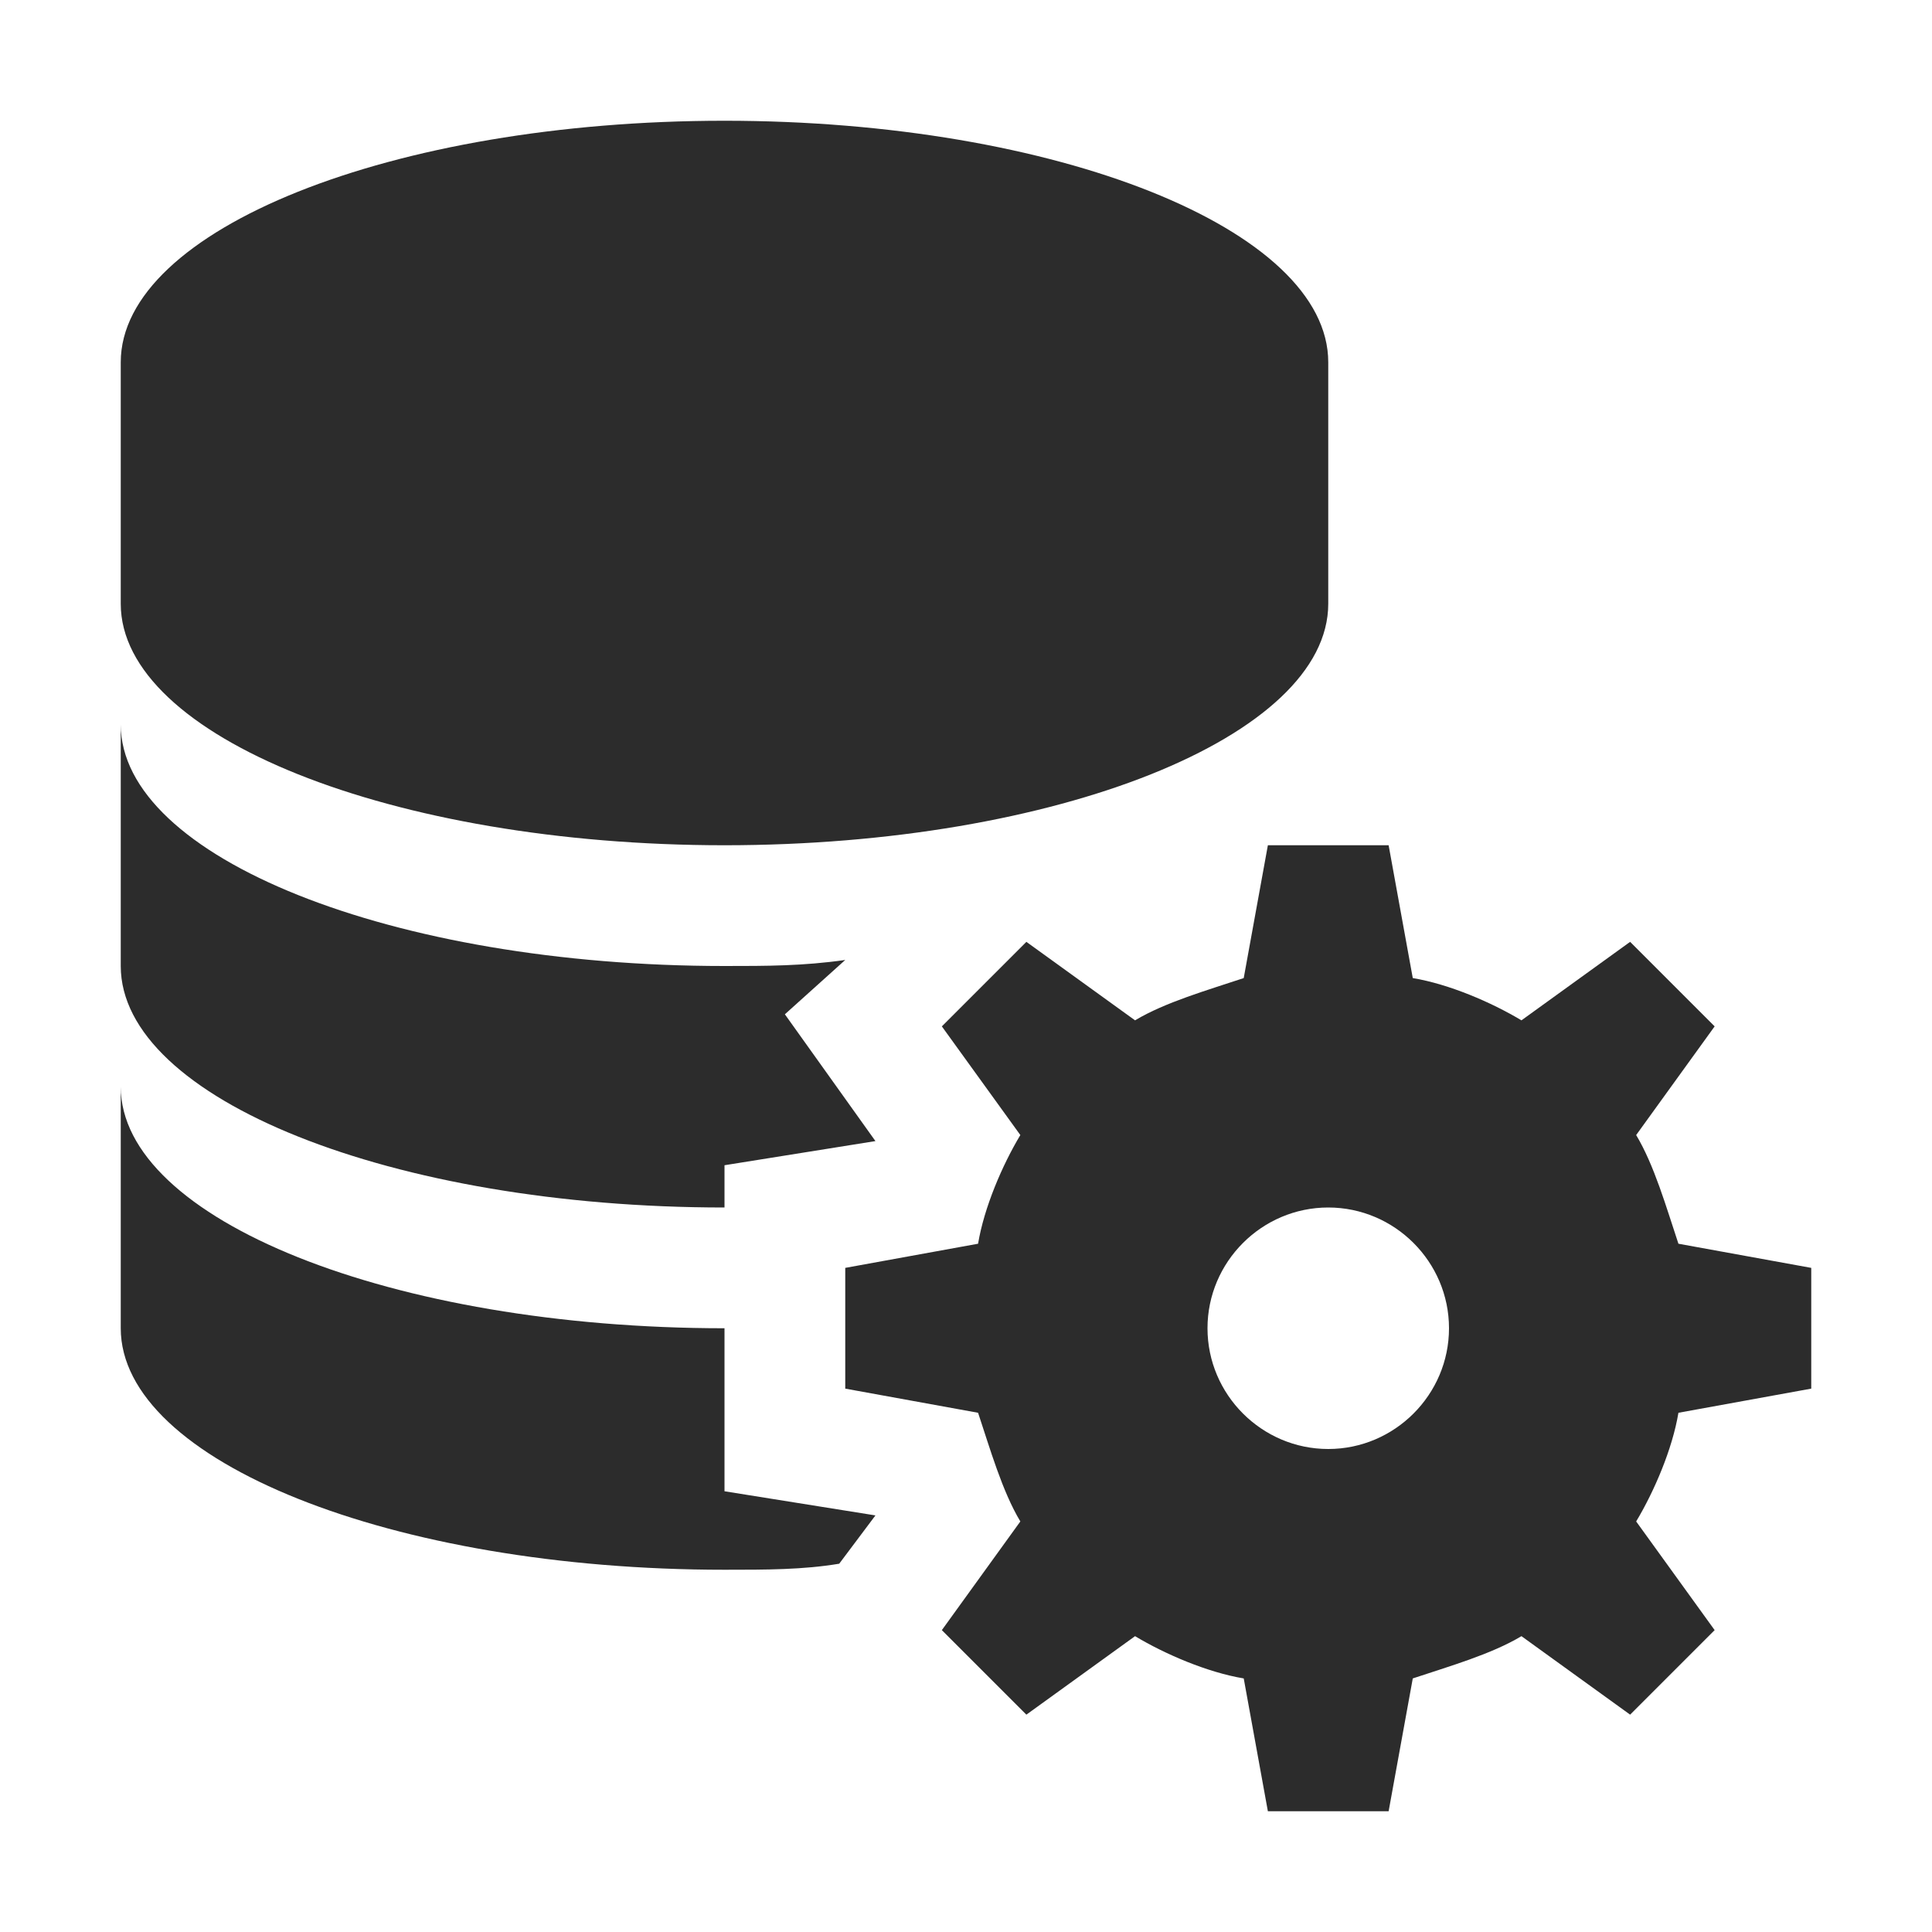
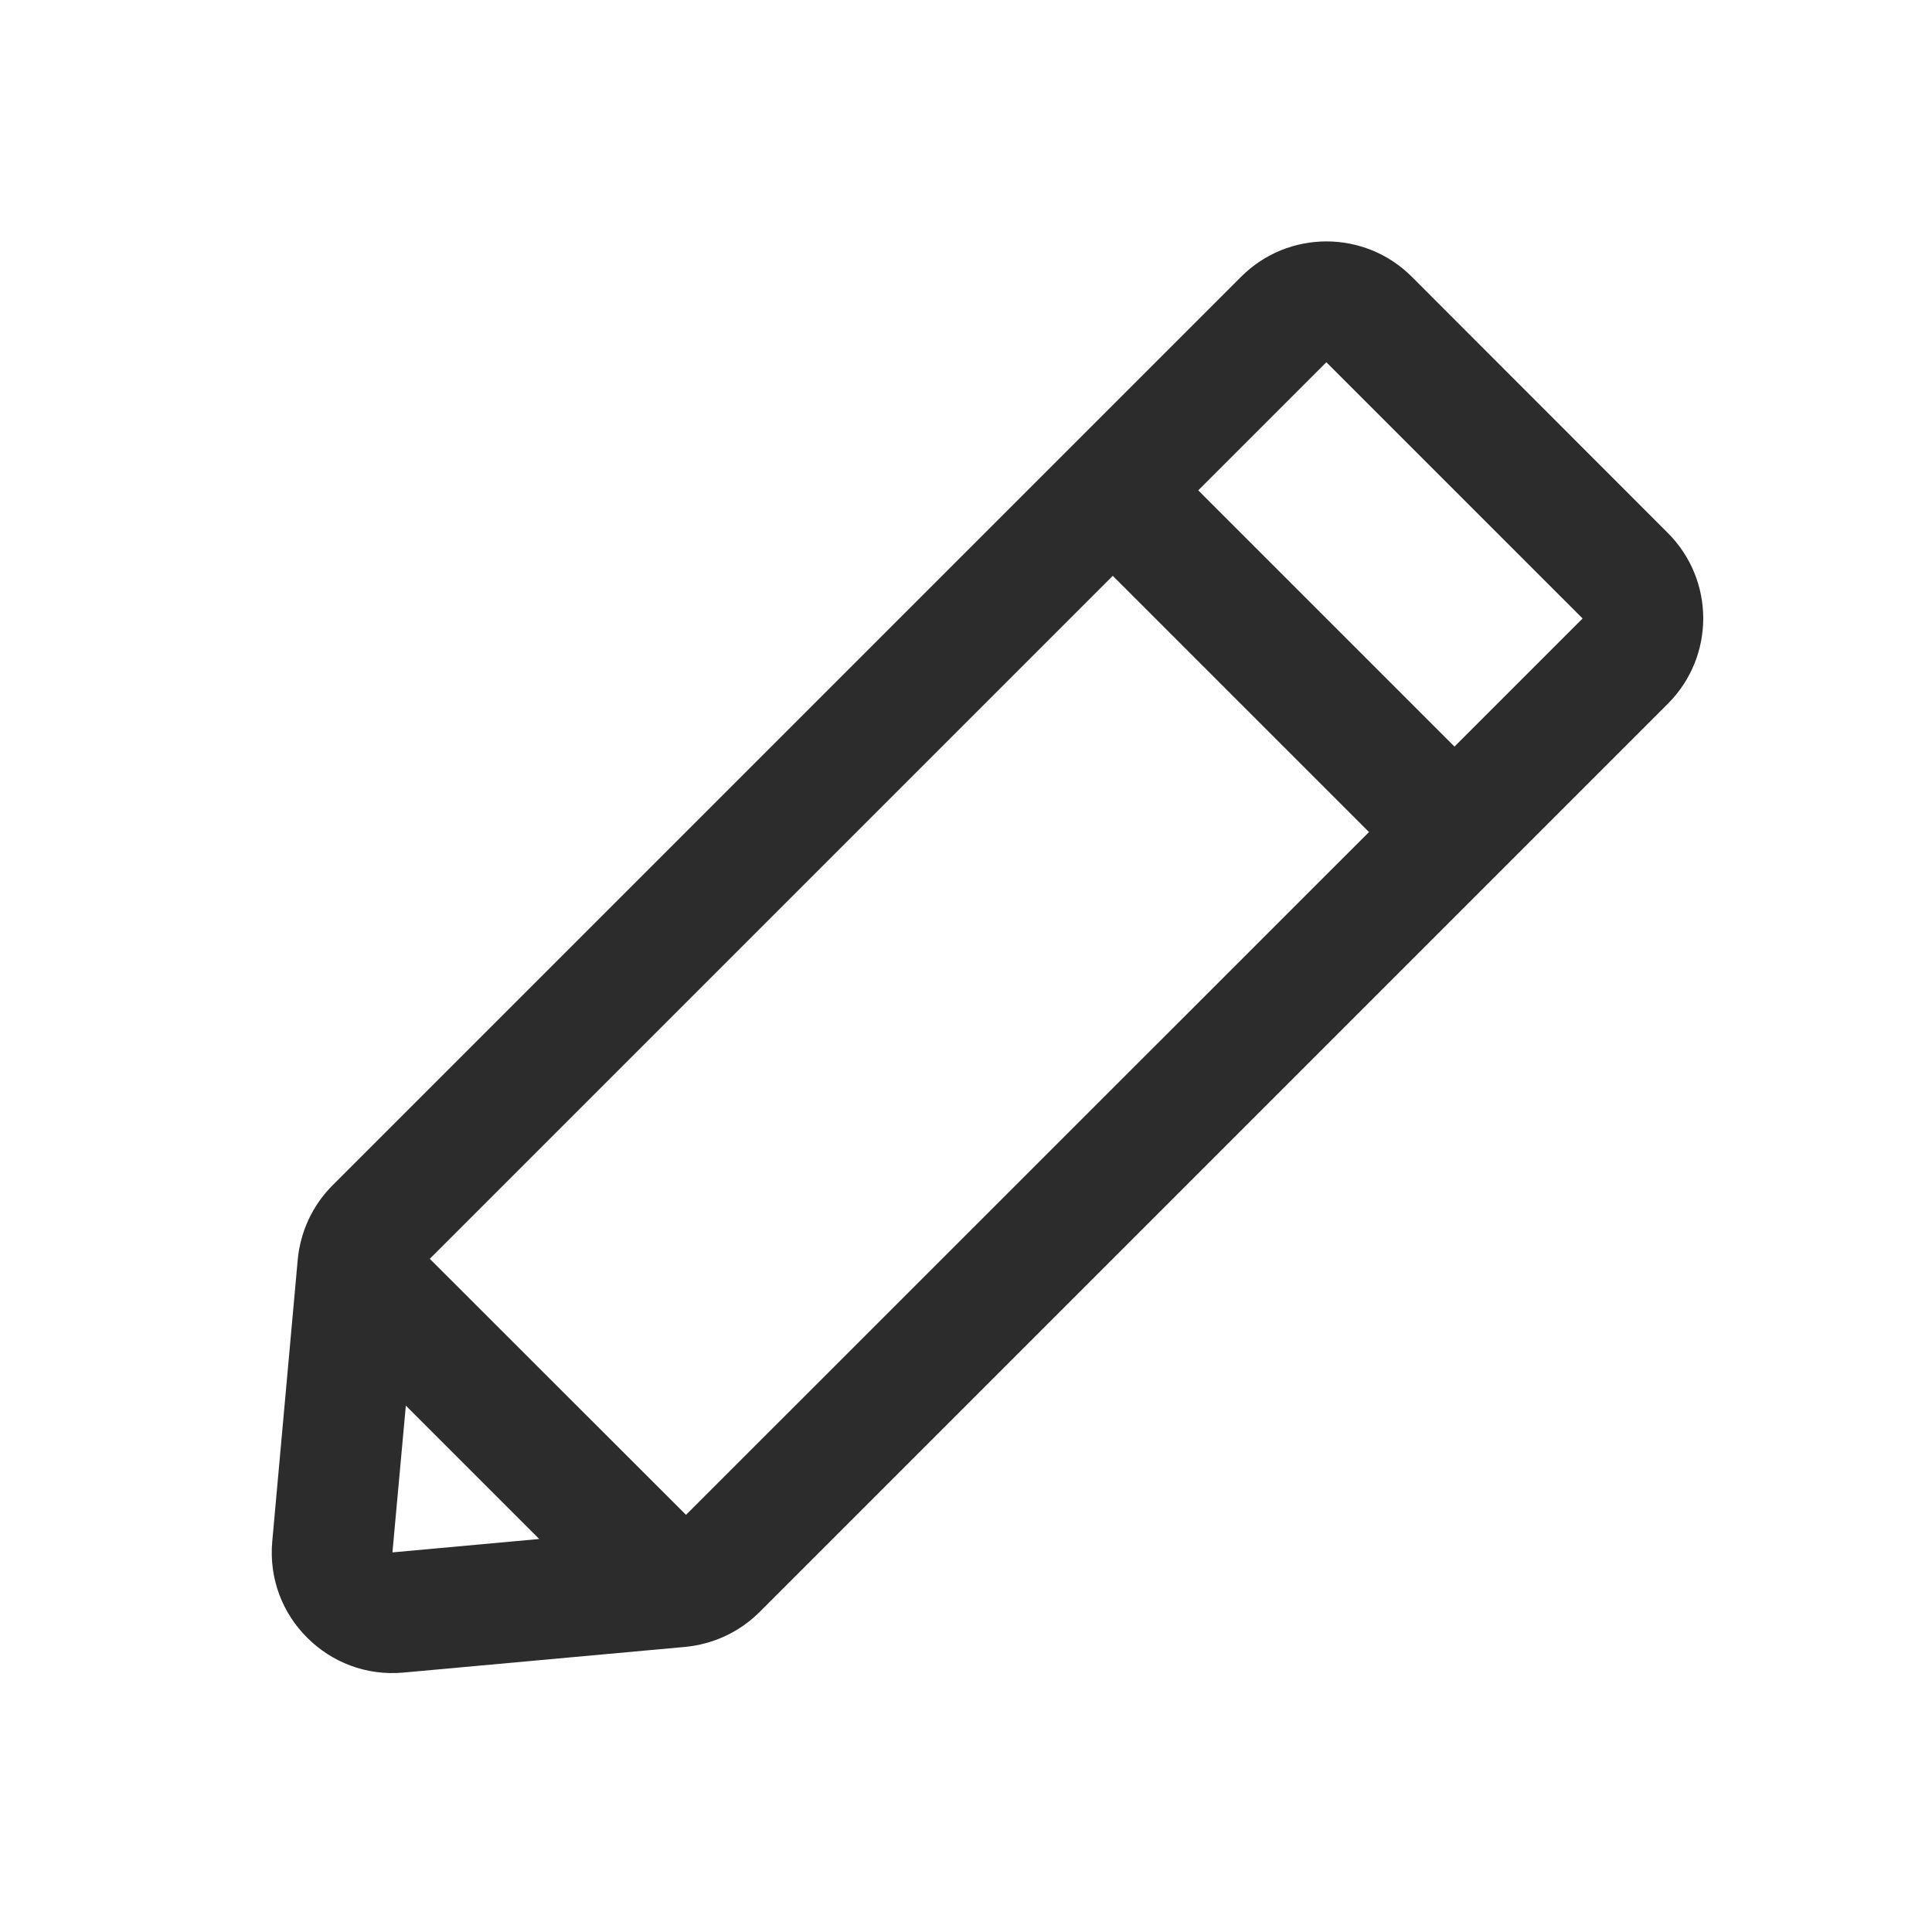
- <svg xmlns="http://www.w3.org/2000/svg" t="1765430752355" class="icon" viewBox="0 0 1024 1024" version="1.1" p-id="9563" width="64" height="64">
-   <path d="M64 320V192c0-70.4 144-128 320-128s320 57.6 320 128v128c0 70.4-144 128-320 128S64 390.4 64 320z m320 320v-22.4l80-12.8-48-67.2 32-28.8c-22.4 3.2-41.6 3.2-64 3.2-176 0-320-57.6-320-128v128c0 70.4 144 128 320 128z m80 163.2l-80-12.8V704c-176 0-320-57.6-320-128v128c0 70.4 144 128 320 128 22.4 0 41.6 0 60.8-3.2l19.2-25.6z" fill="#2c2c2c" p-id="9564" />
-   <path d="M960 736v-64l-70.4-12.8c-6.4-19.2-12.8-41.6-22.4-57.6l41.6-57.6-44.8-44.8-57.6 41.6c-16-9.6-38.4-19.2-57.6-22.4L736 448h-64l-12.8 70.4c-19.2 6.4-41.6 12.8-57.6 22.4L544 499.2 499.2 544l41.6 57.6c-9.6 16-19.2 38.4-22.4 57.6L448 672v64l70.4 12.8c6.4 19.2 12.8 41.6 22.4 57.6L499.2 864l44.8 44.8 57.6-41.6c16 9.6 38.4 19.2 57.6 22.4L672 960h64l12.8-70.4c19.2-6.4 41.6-12.8 57.6-22.4l57.6 41.6 44.8-44.8-41.6-57.6c9.6-16 19.2-38.4 22.4-57.6L960 736z m-256 32c-35.2 0-64-28.8-64-64s28.8-64 64-64 64 28.8 64 64-28.8 64-64 64z" fill="#2c2c2c" p-id="9565" />
+ <svg xmlns="http://www.w3.org/2000/svg" t="1765766470478" class="icon" viewBox="0 0 1024 1024" version="1.1" p-id="12822" width="64" height="64">
+   <path d="M884 282.5L748.3 146.7c-25-25-65.5-25-90.5 0l-67.9 67.9-45.3 45.3-368.3 368.3c-10.6 10.6-17.1 24.5-18.5 39.5L144.3 817c-1.8 19.9 5.6 38.2 18.5 51 12.9 12.9 31.1 20.3 51 18.5l149.3-13.6c14.9-1.4 28.9-7.9 39.5-18.5l368.3-368.3 45.3-45.3L884 373c25-25 25-65.5 0-90.5zM208 822.8l7.1-77.8 70.7 70.7-77.8 7.1z m155.6-19.9L227.8 667.2l362-362L725.6 441l-362 361.9z m271.5-543L703 192l135.8 135.8-67.9 67.9-135.8-135.8z" fill="#2c2c2c" p-id="12823" />
</svg>
